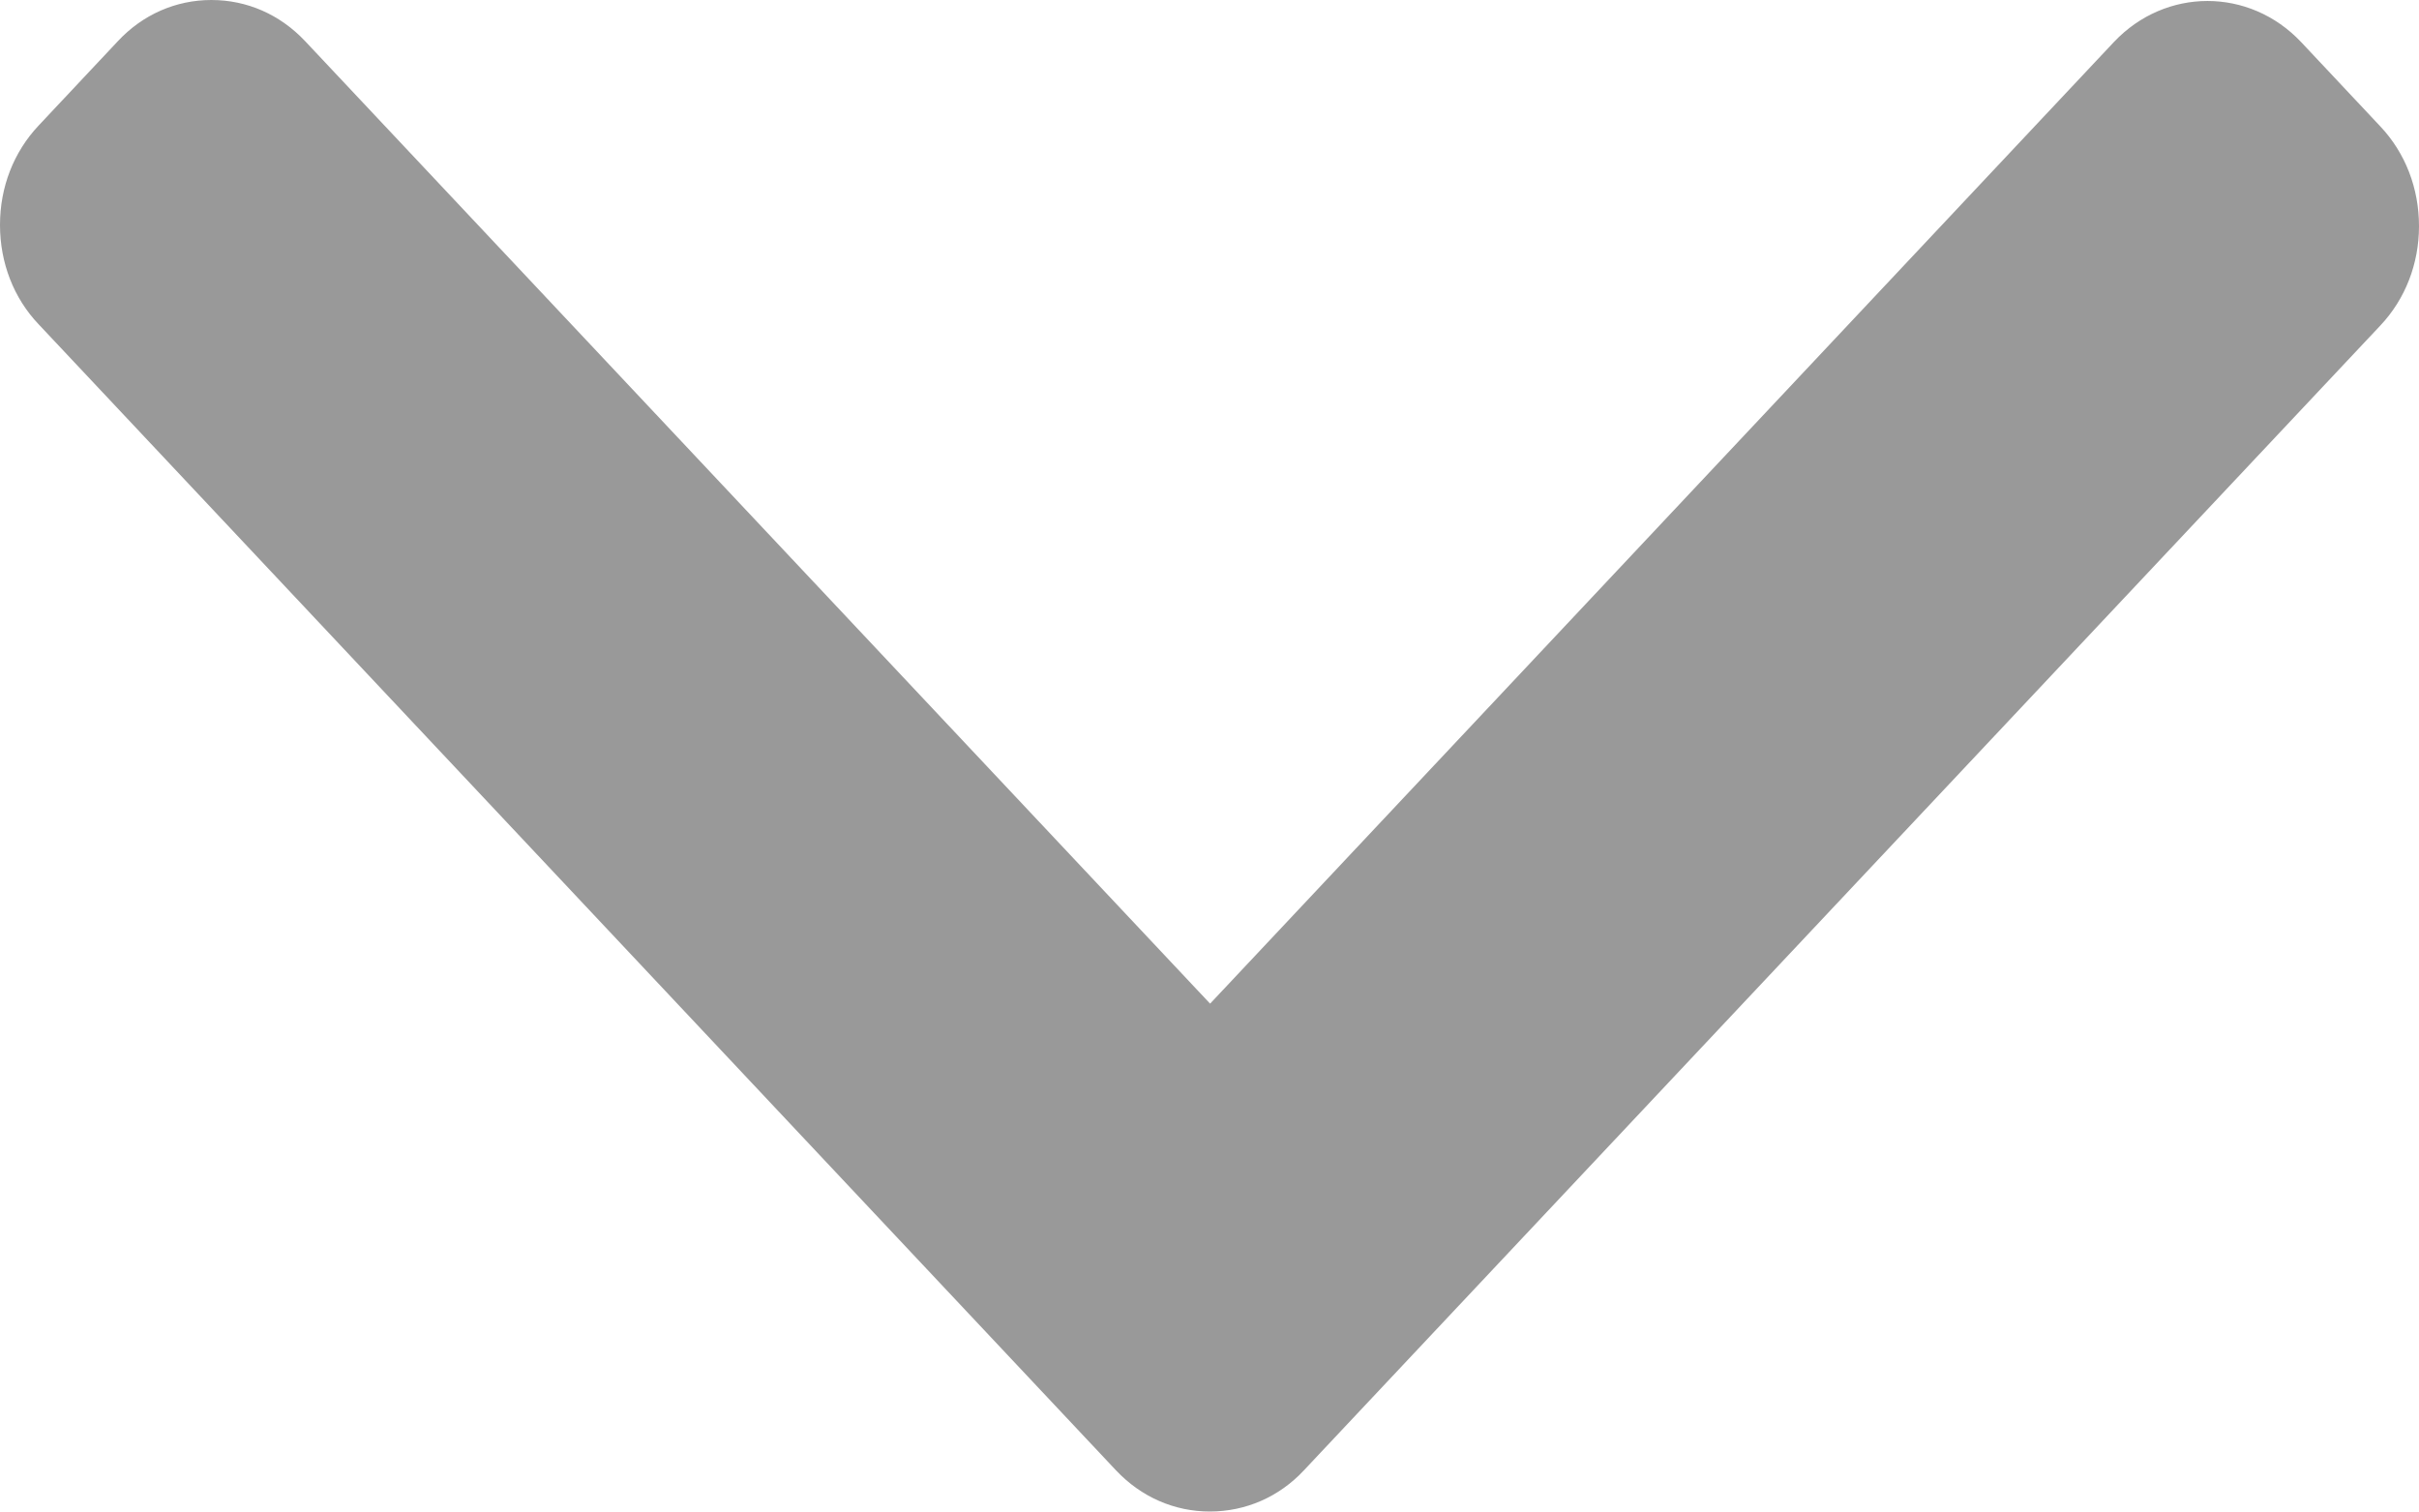
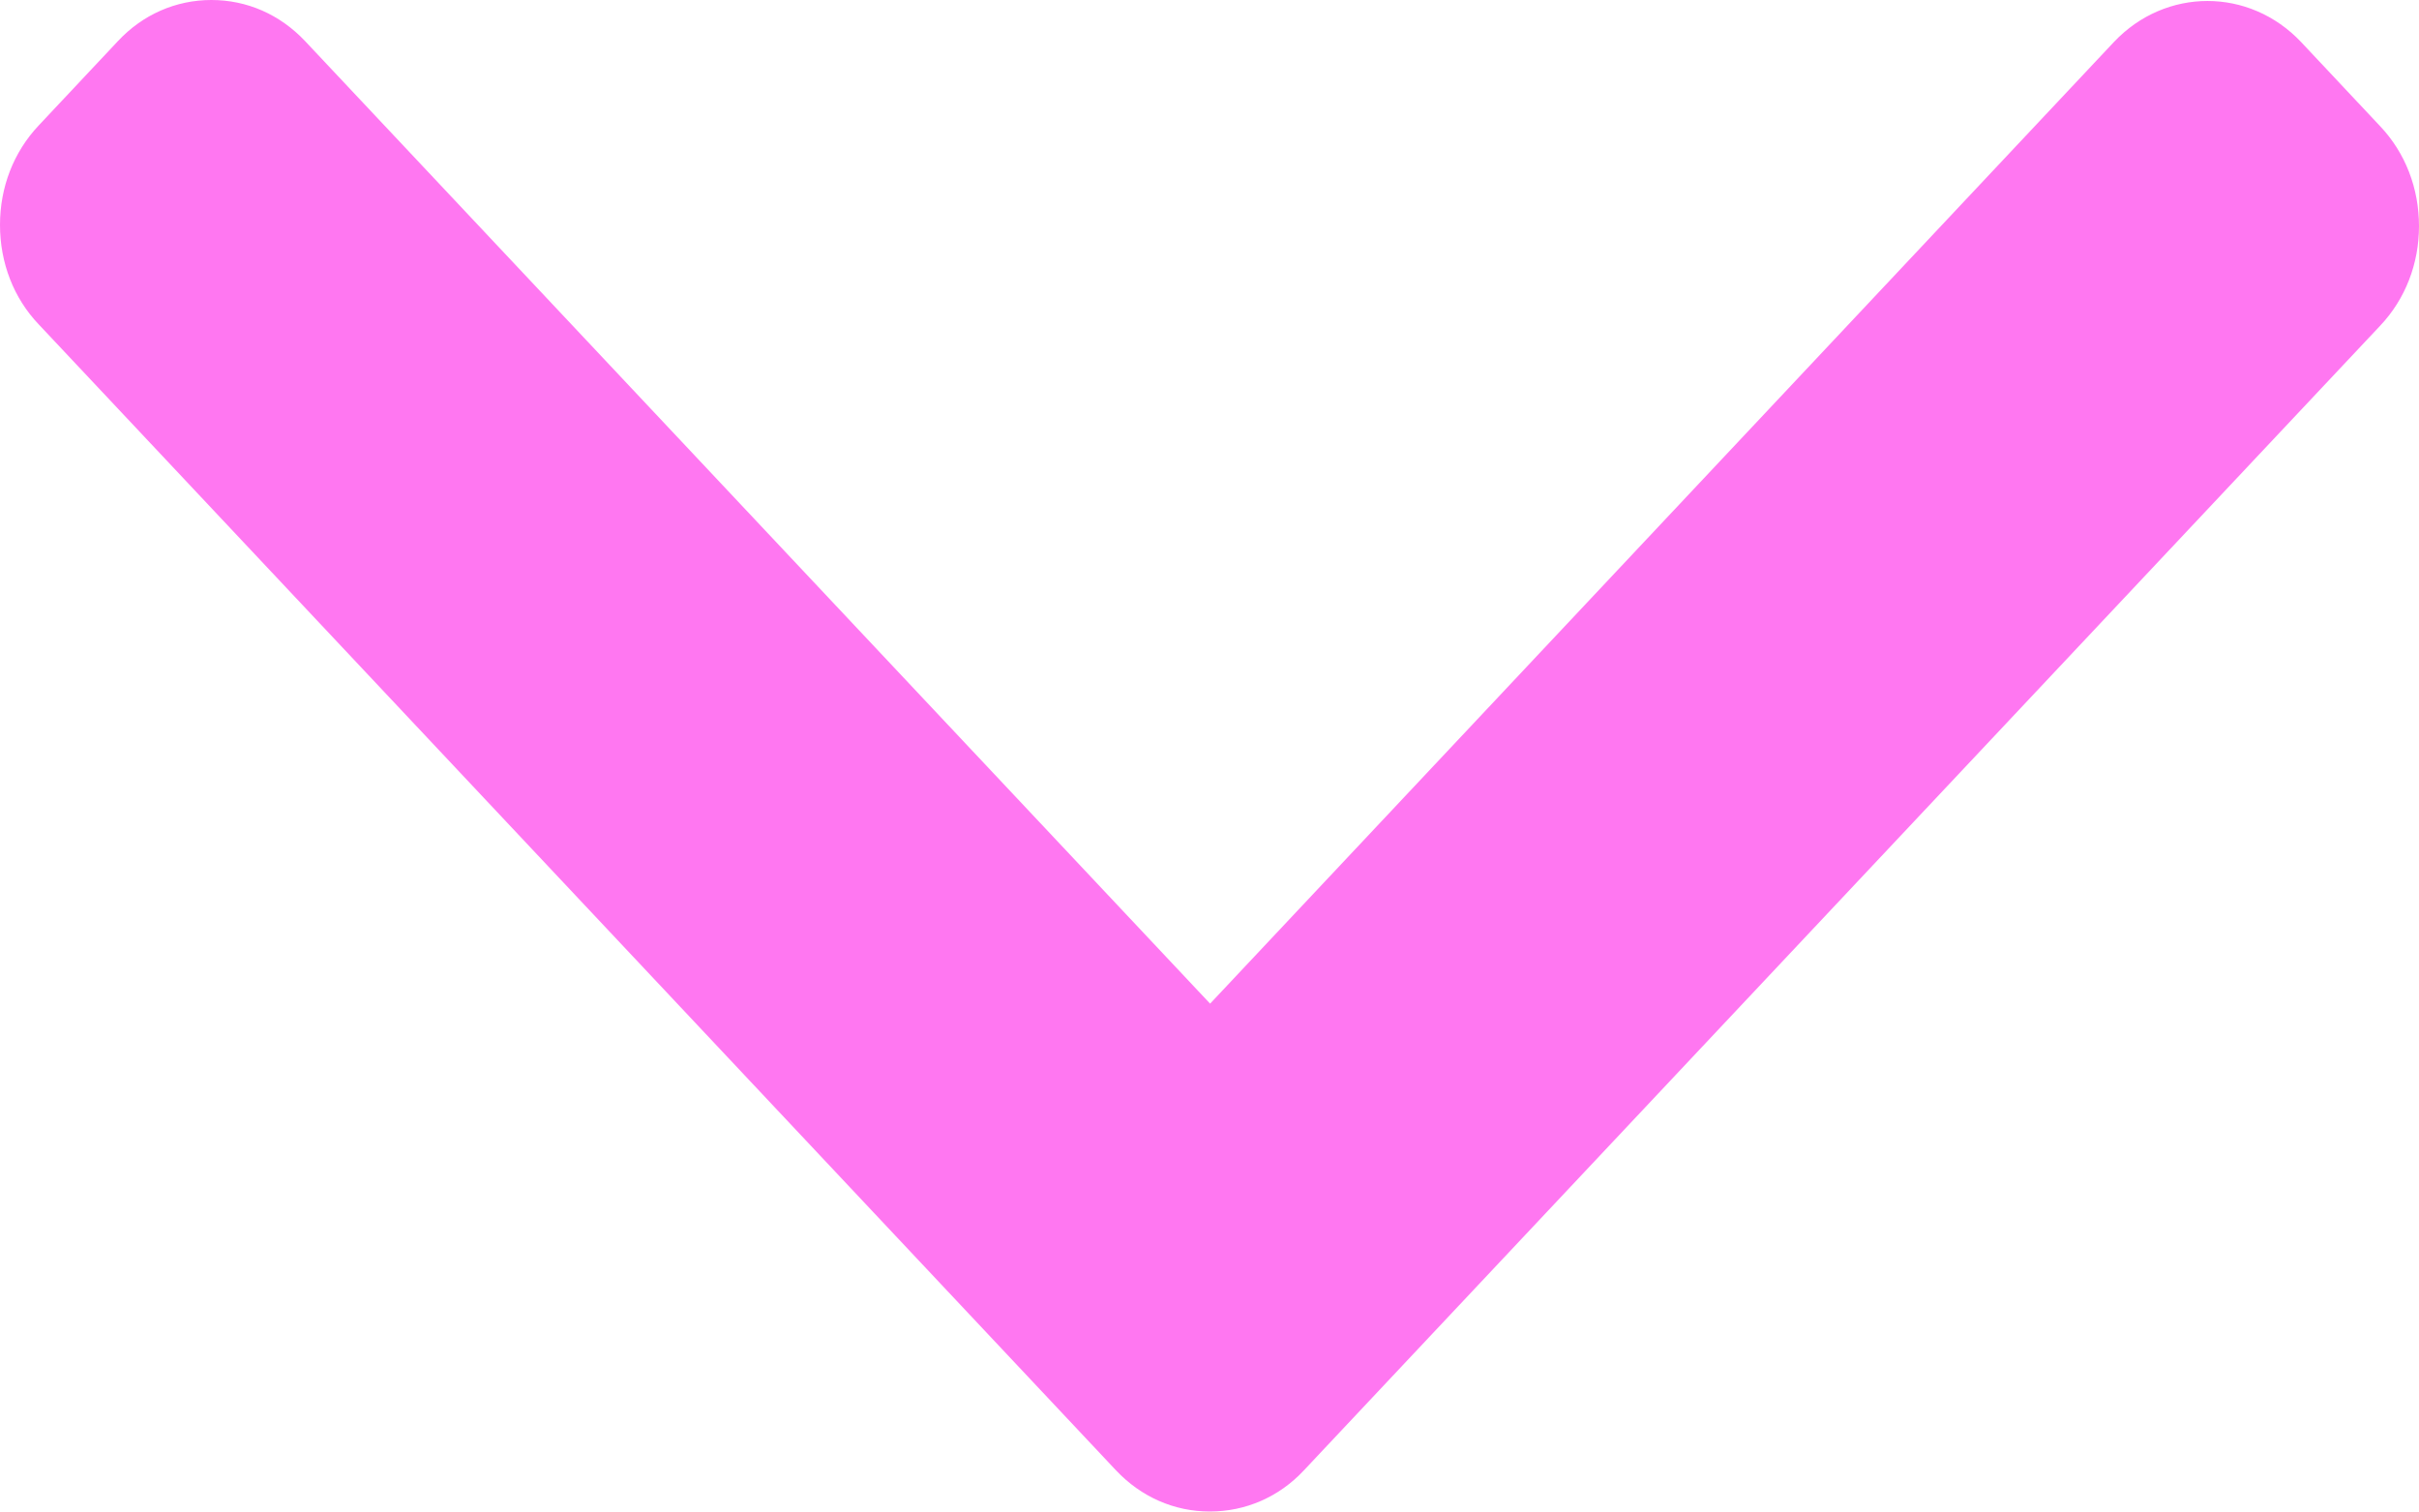
<svg xmlns="http://www.w3.org/2000/svg" width="8" height="5" viewBox="0 0 8 5" fill="none">
-   <path d="M4.312 4.864L7.872 1.077C7.955 0.989 8 0.872 8 0.748C8 0.623 7.955 0.506 7.872 0.418L7.61 0.139C7.439 -0.042 7.162 -0.042 6.991 0.139L4.002 3.32L1.009 0.136C0.926 0.048 0.817 -3.13997e-07 0.699 -3.19118e-07C0.582 -3.24243e-07 0.472 0.048 0.39 0.136L0.128 0.415C0.045 0.503 4.49762e-07 0.619 4.44312e-07 0.744C4.38861e-07 0.869 0.045 0.986 0.128 1.073L3.691 4.864C3.774 4.952 3.884 5 4.001 5C4.119 5 4.23 4.952 4.312 4.864Z" fill="#999999" />
+   <path fill="#FF77F1" d="M4.312 4.864L7.872 1.077C7.955 0.989 8 0.872 8 0.748C8 0.623 7.955 0.506 7.872 0.418L7.61 0.139C7.439 -0.042 7.162 -0.042 6.991 0.139L4.002 3.32L1.009 0.136C0.926 0.048 0.817 -3.13997e-07 0.699 -3.19118e-07C0.582 -3.24243e-07 0.472 0.048 0.39 0.136L0.128 0.415C0.045 0.503 4.49762e-07 0.619 4.44312e-07 0.744C4.38861e-07 0.869 0.045 0.986 0.128 1.073L3.691 4.864C3.774 4.952 3.884 5 4.001 5C4.119 5 4.23 4.952 4.312 4.864Z" />
</svg>
